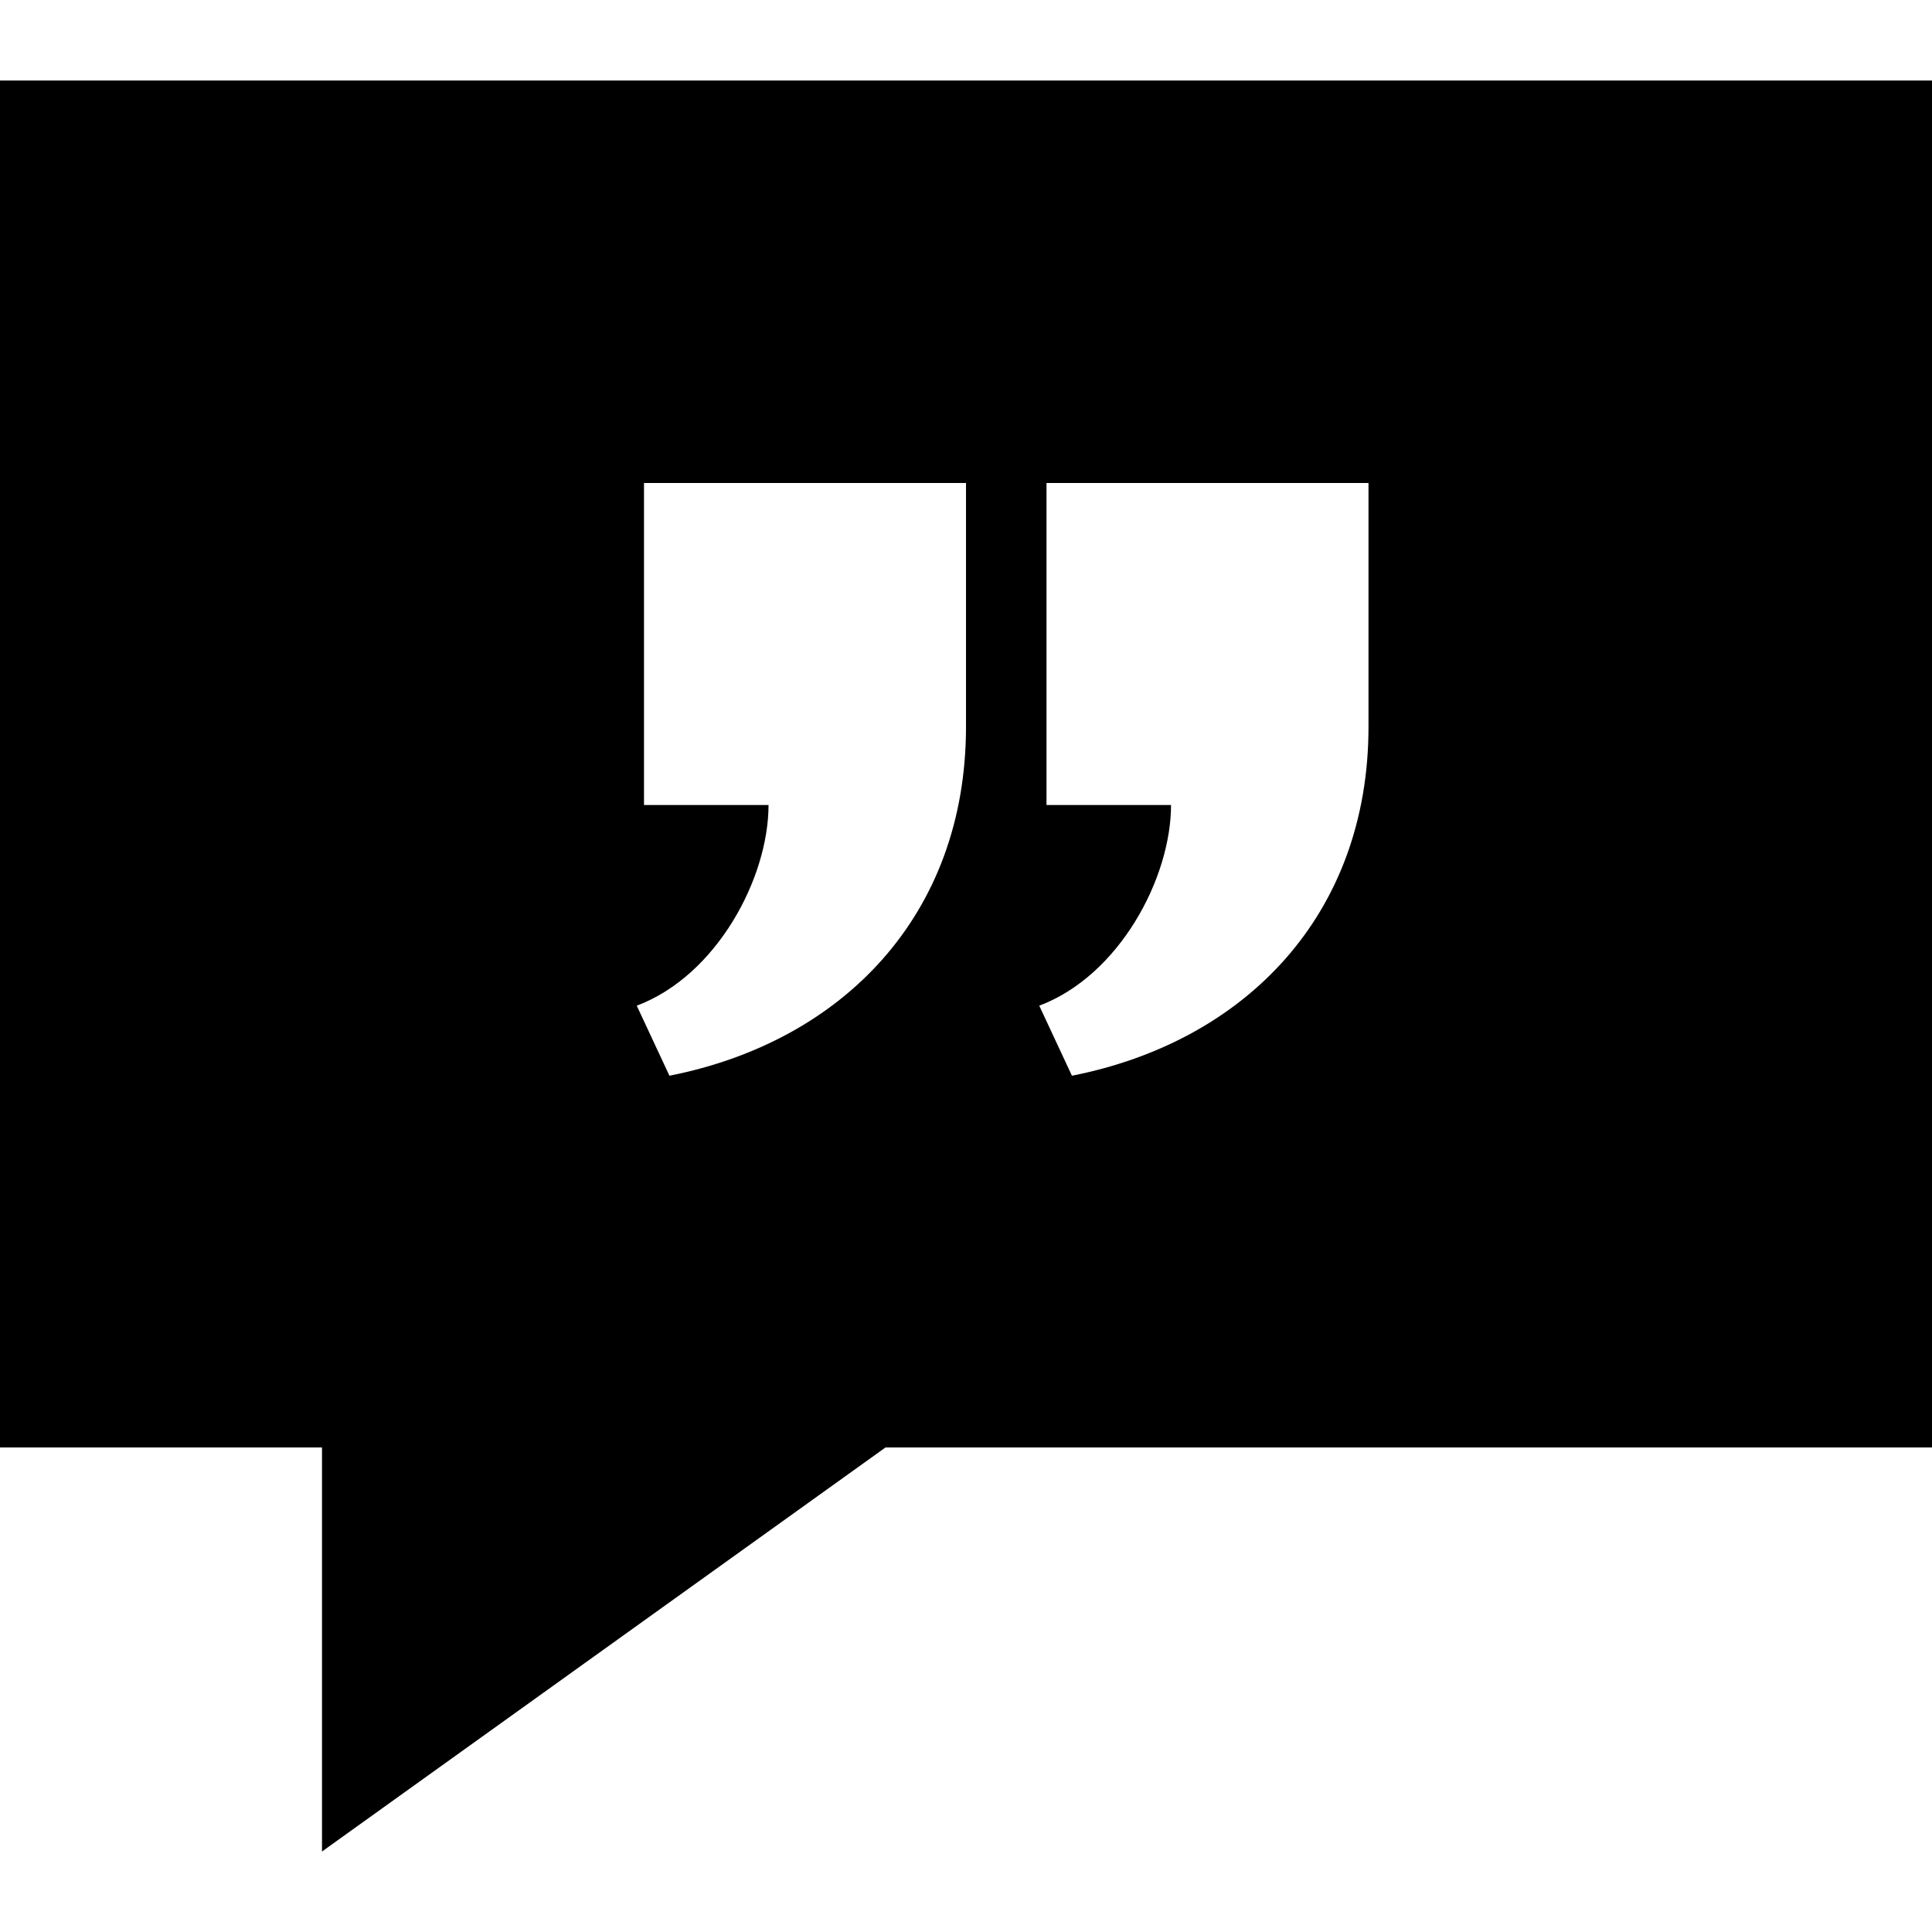
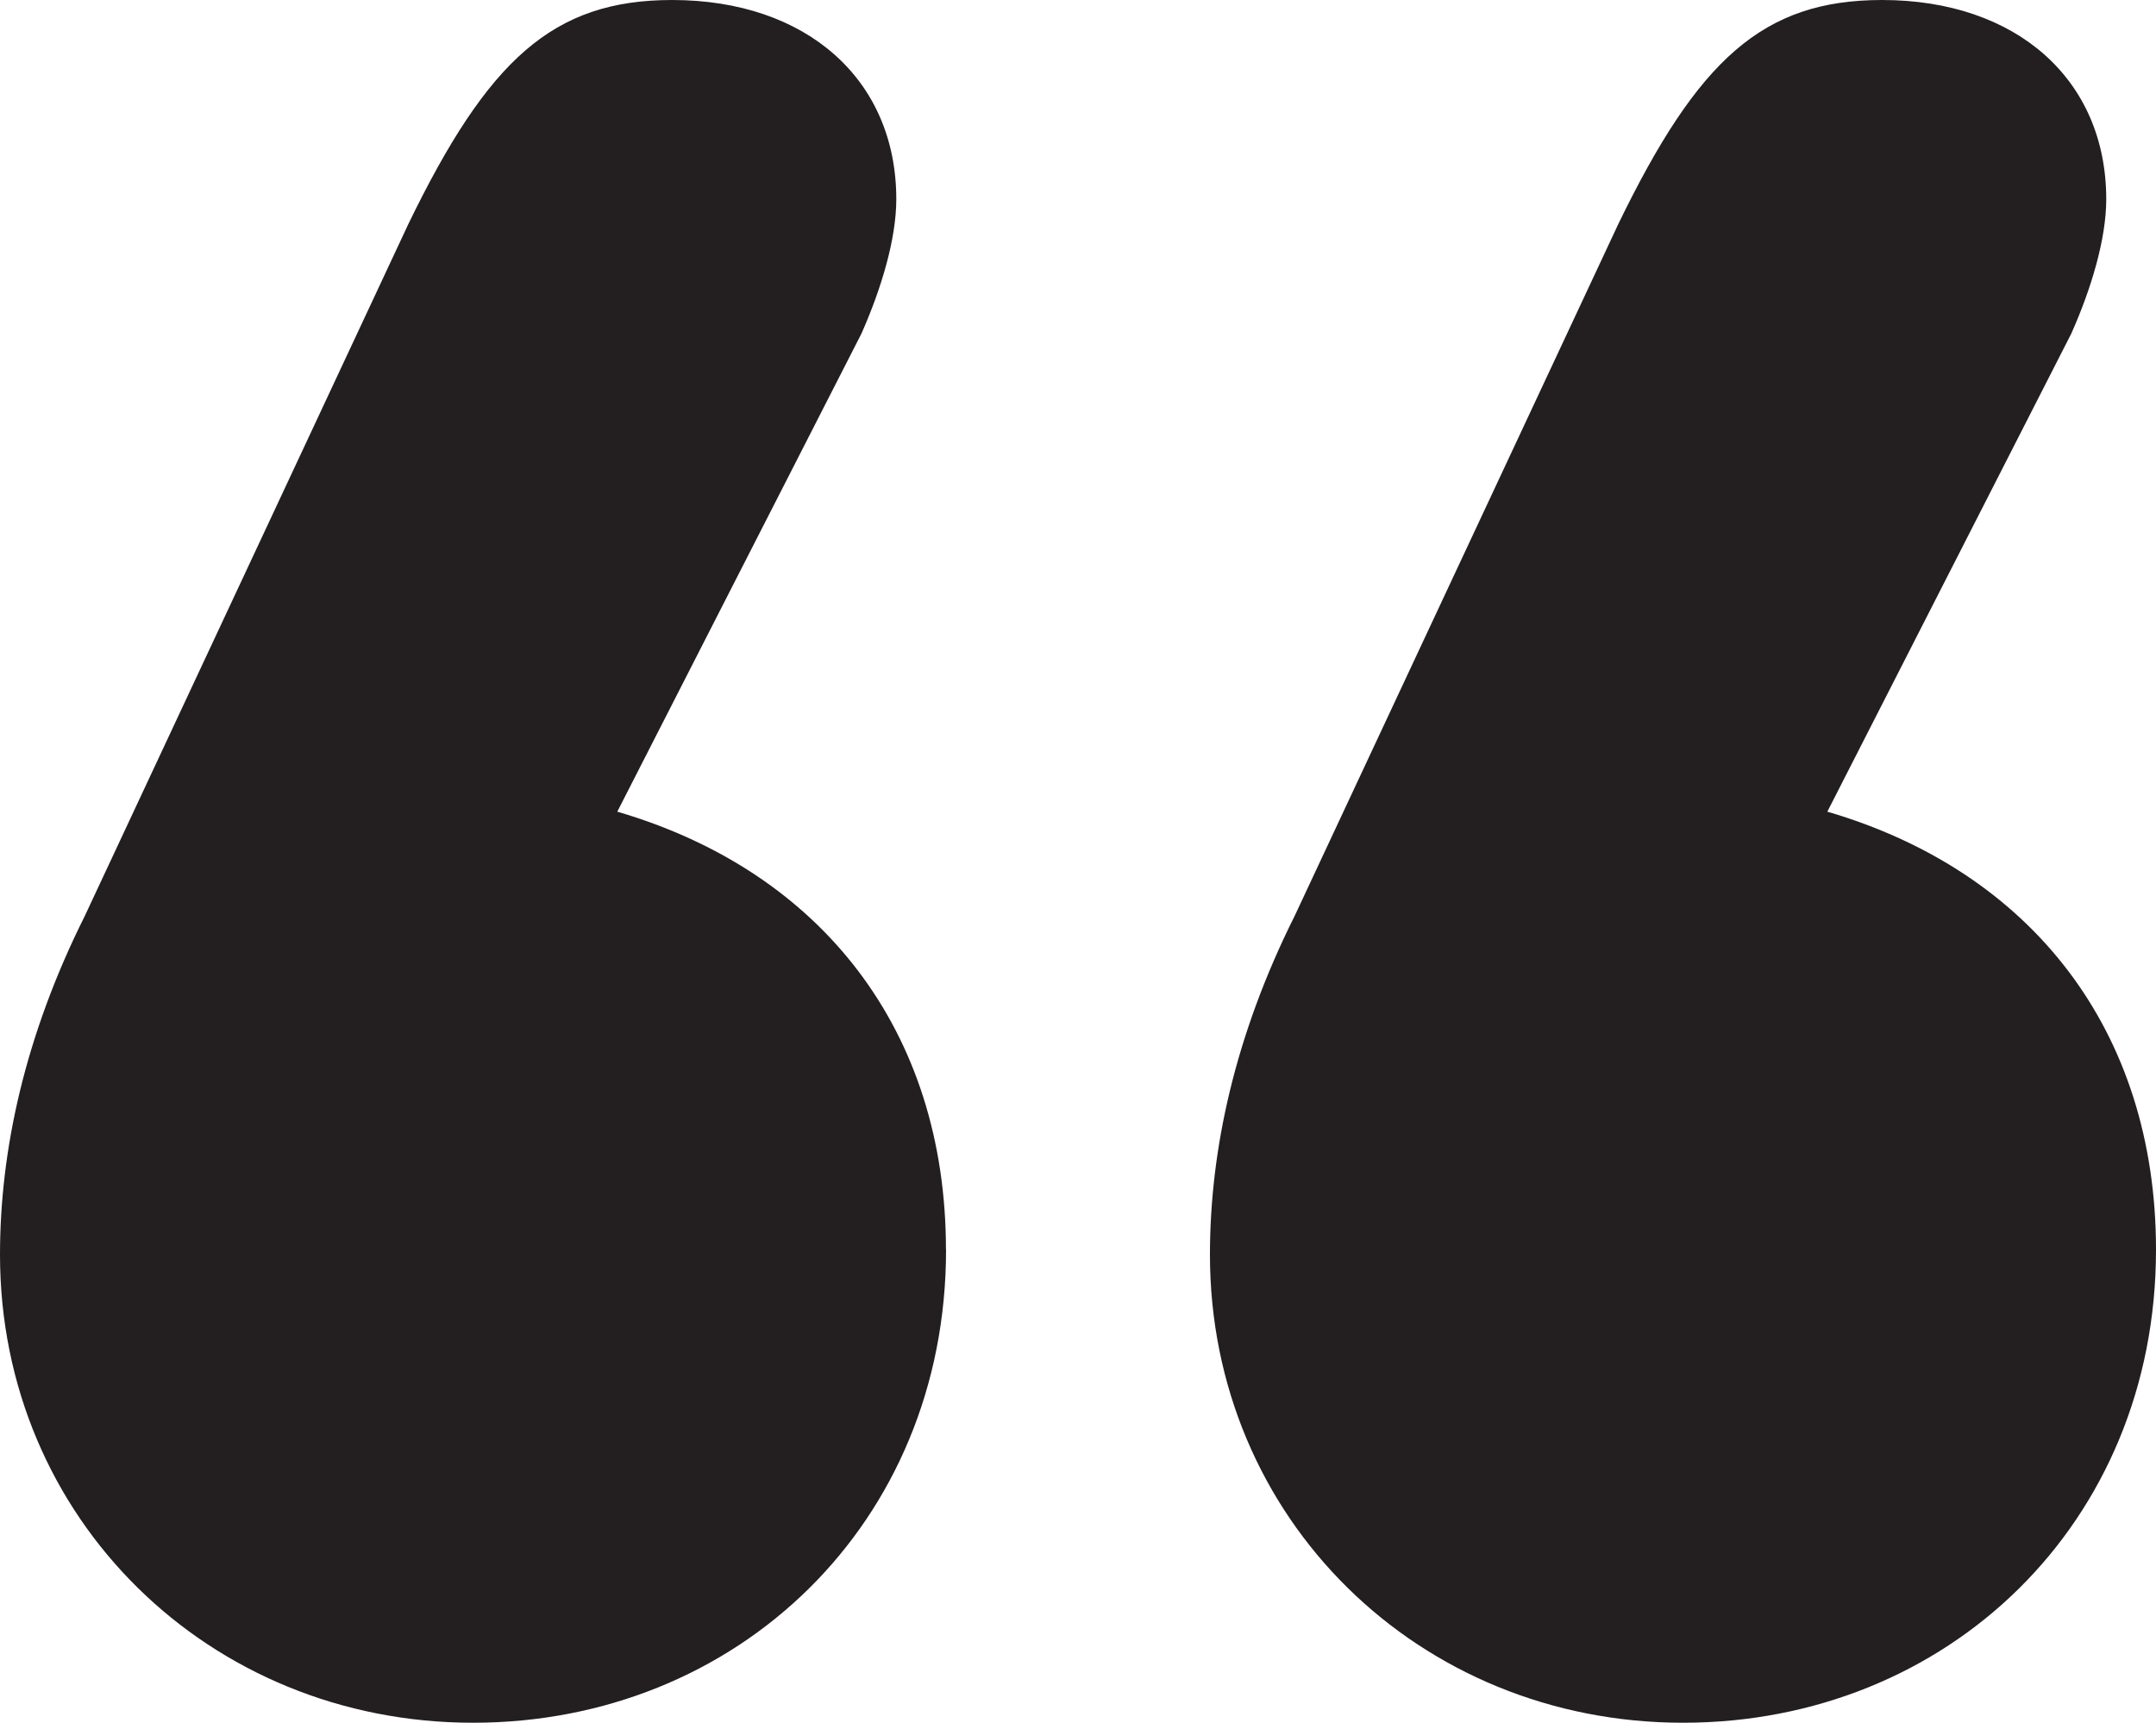
- <svg xmlns="http://www.w3.org/2000/svg" width="24" height="24" viewBox="0 0 24 24">
-   <path d="M0 1v16.981h4v5.019l7-5.019h13v-16.981h-24zm12 8.028c0 2.337-1.529 3.91-3.684 4.335l-.406-.87c.996-.375 1.637-1.587 1.637-2.493h-1.547v-4h4v3.028zm5 0c0 2.337-1.529 3.91-3.684 4.335l-.406-.87c.996-.375 1.637-1.587 1.637-2.493h-1.547v-4h4v3.028z" />
+ <svg xmlns="http://www.w3.org/2000/svg" viewBox="0 0 215.36 172.09">
+   <path fill="#231f20" d="M215.36 124.84c0-21.89-12.44-37.79-32.83-43.76l24.37-47.76c1.99-4.47 3.49-9.44 3.49-13.42C210.39 7.95 201.43 0 188 0c-11.94 0-18.39 5.97-26.35 22.38l-32.34 69.14c-5.97 11.94-8.45 23.38-8.45 33.82 0 26.35 20.88 46.75 47.25 46.75s47.25-19.88 47.25-47.25m-120.87 0c0-21.89-12.44-37.79-32.83-43.76l24.39-47.76c1.98-4.47 3.48-9.44 3.48-13.42C89.53 7.95 80.58 0 67.14 0 55.22 0 48.75 5.97 40.79 22.38L8.46 91.52C2.49 103.46 0 114.9 0 125.34c0 26.35 20.9 46.75 47.25 46.75s47.25-19.88 47.25-47.25" />
</svg>
